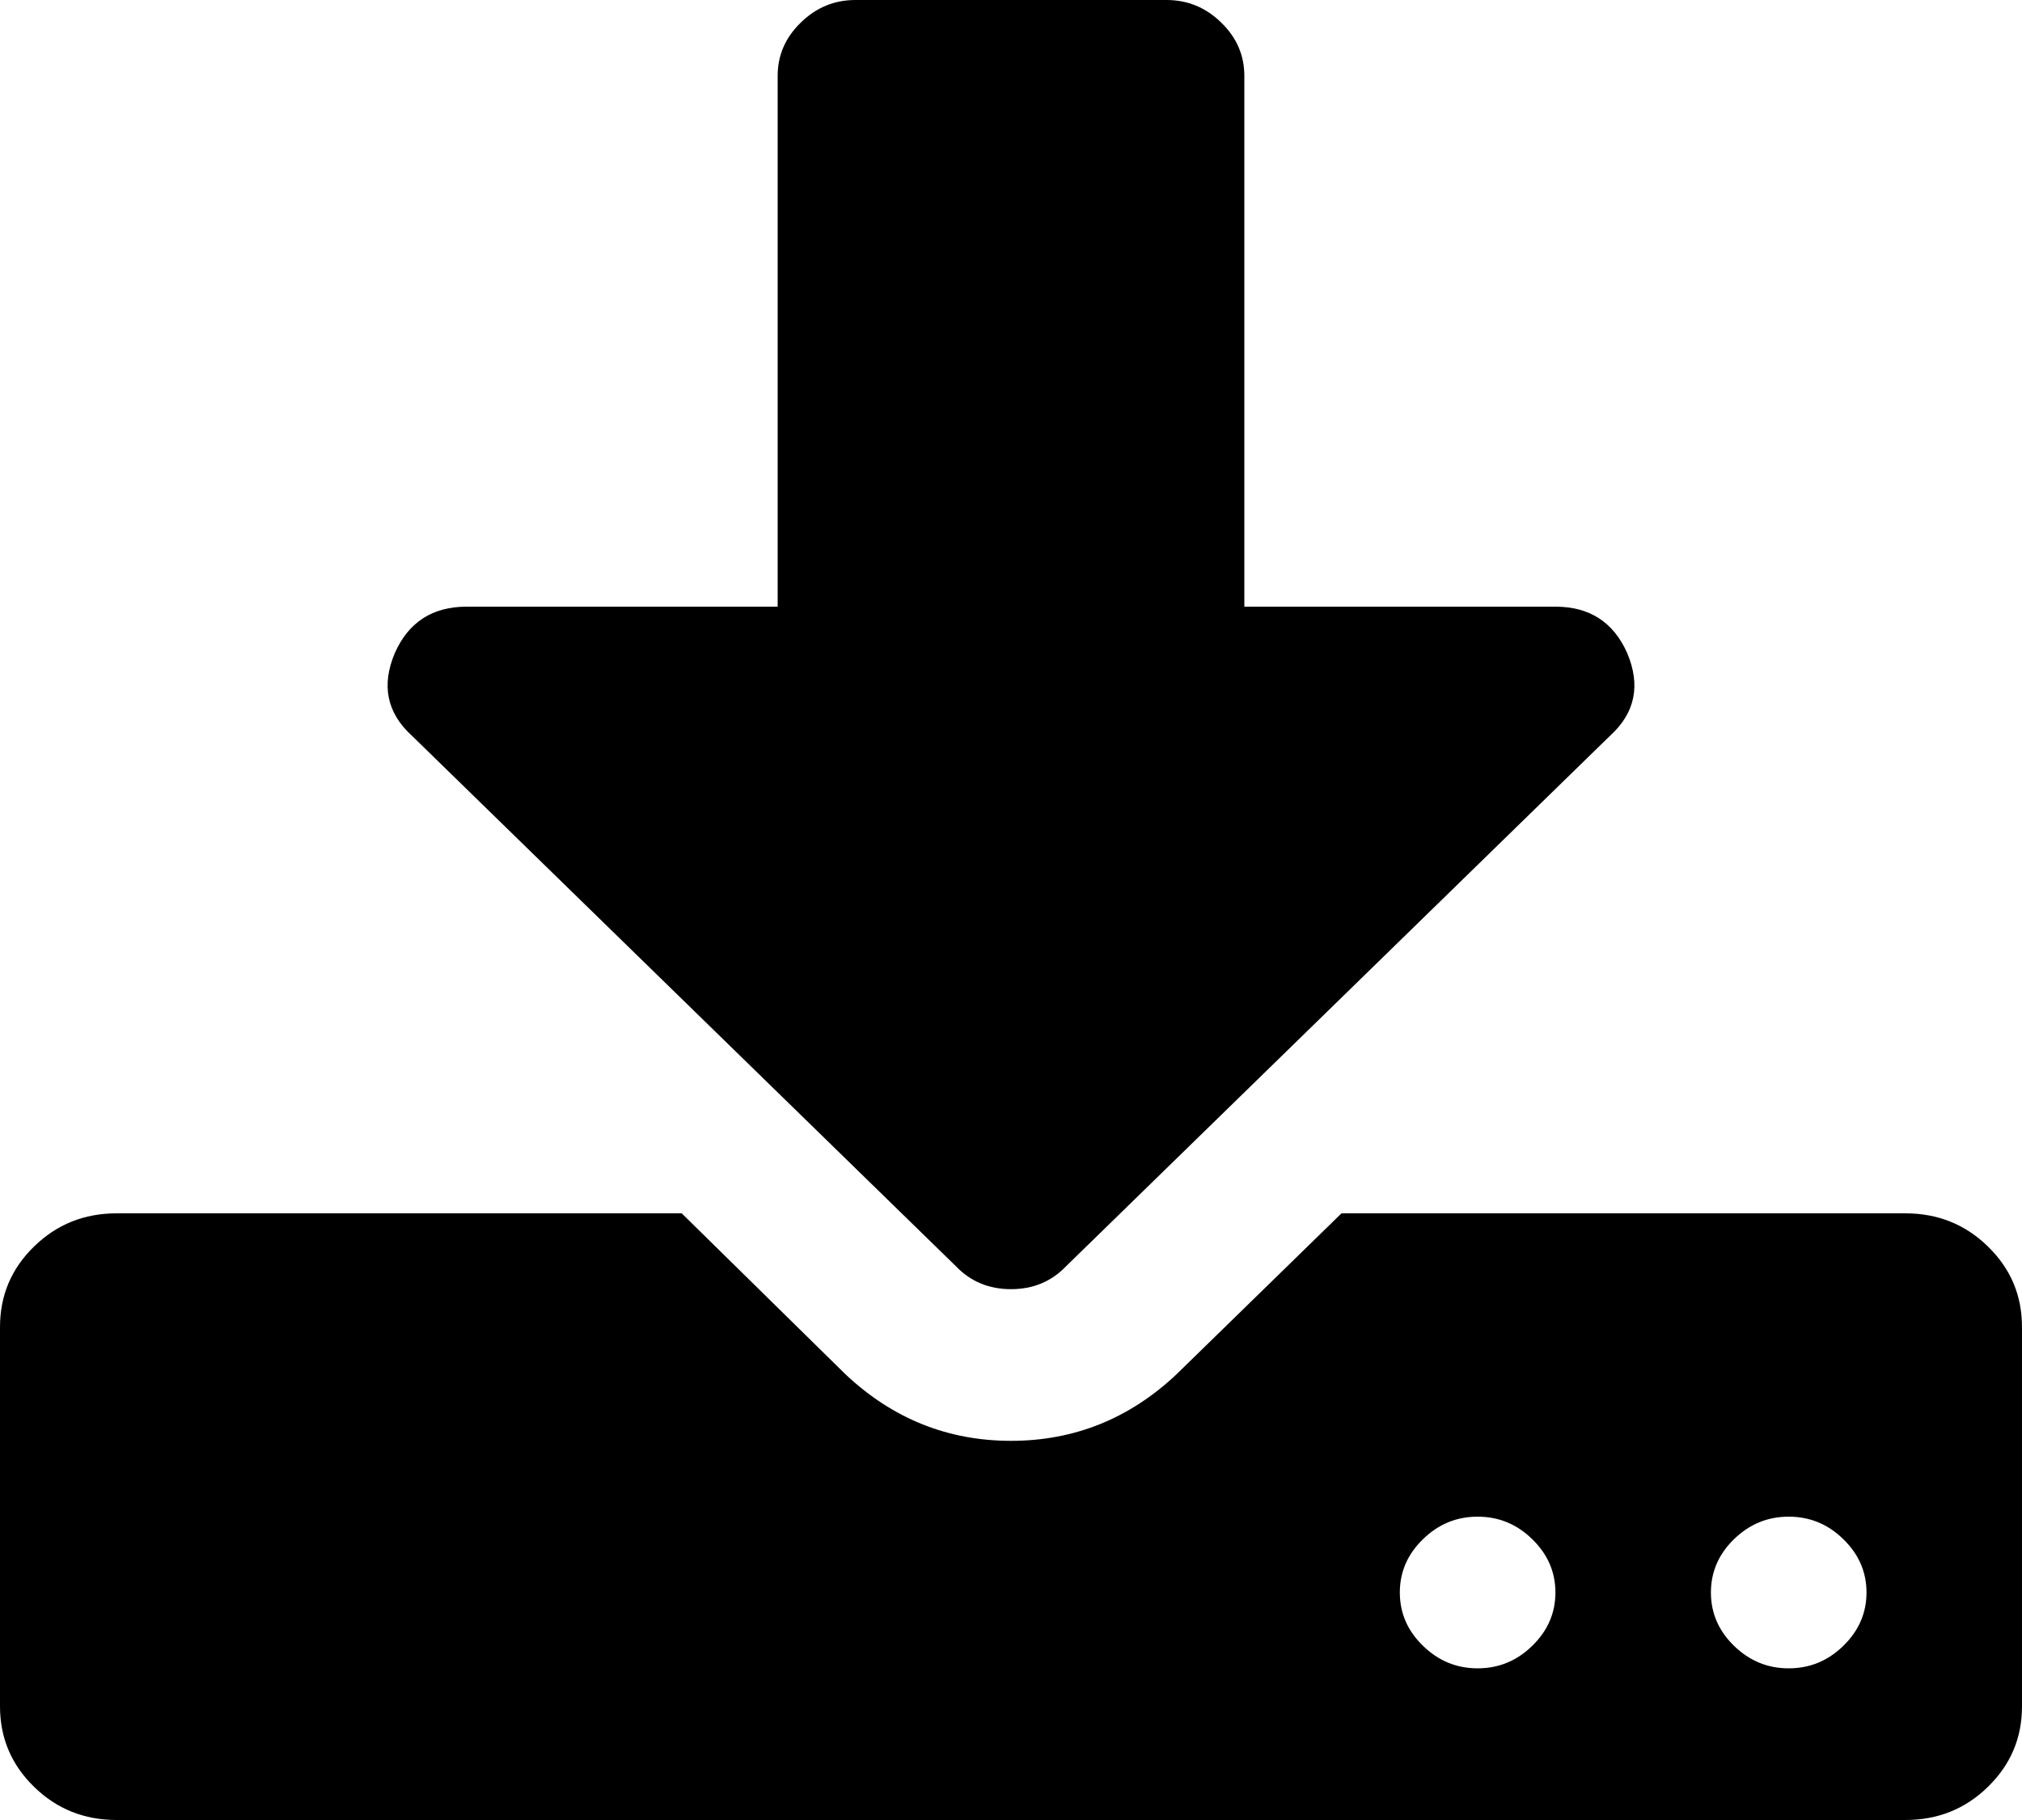
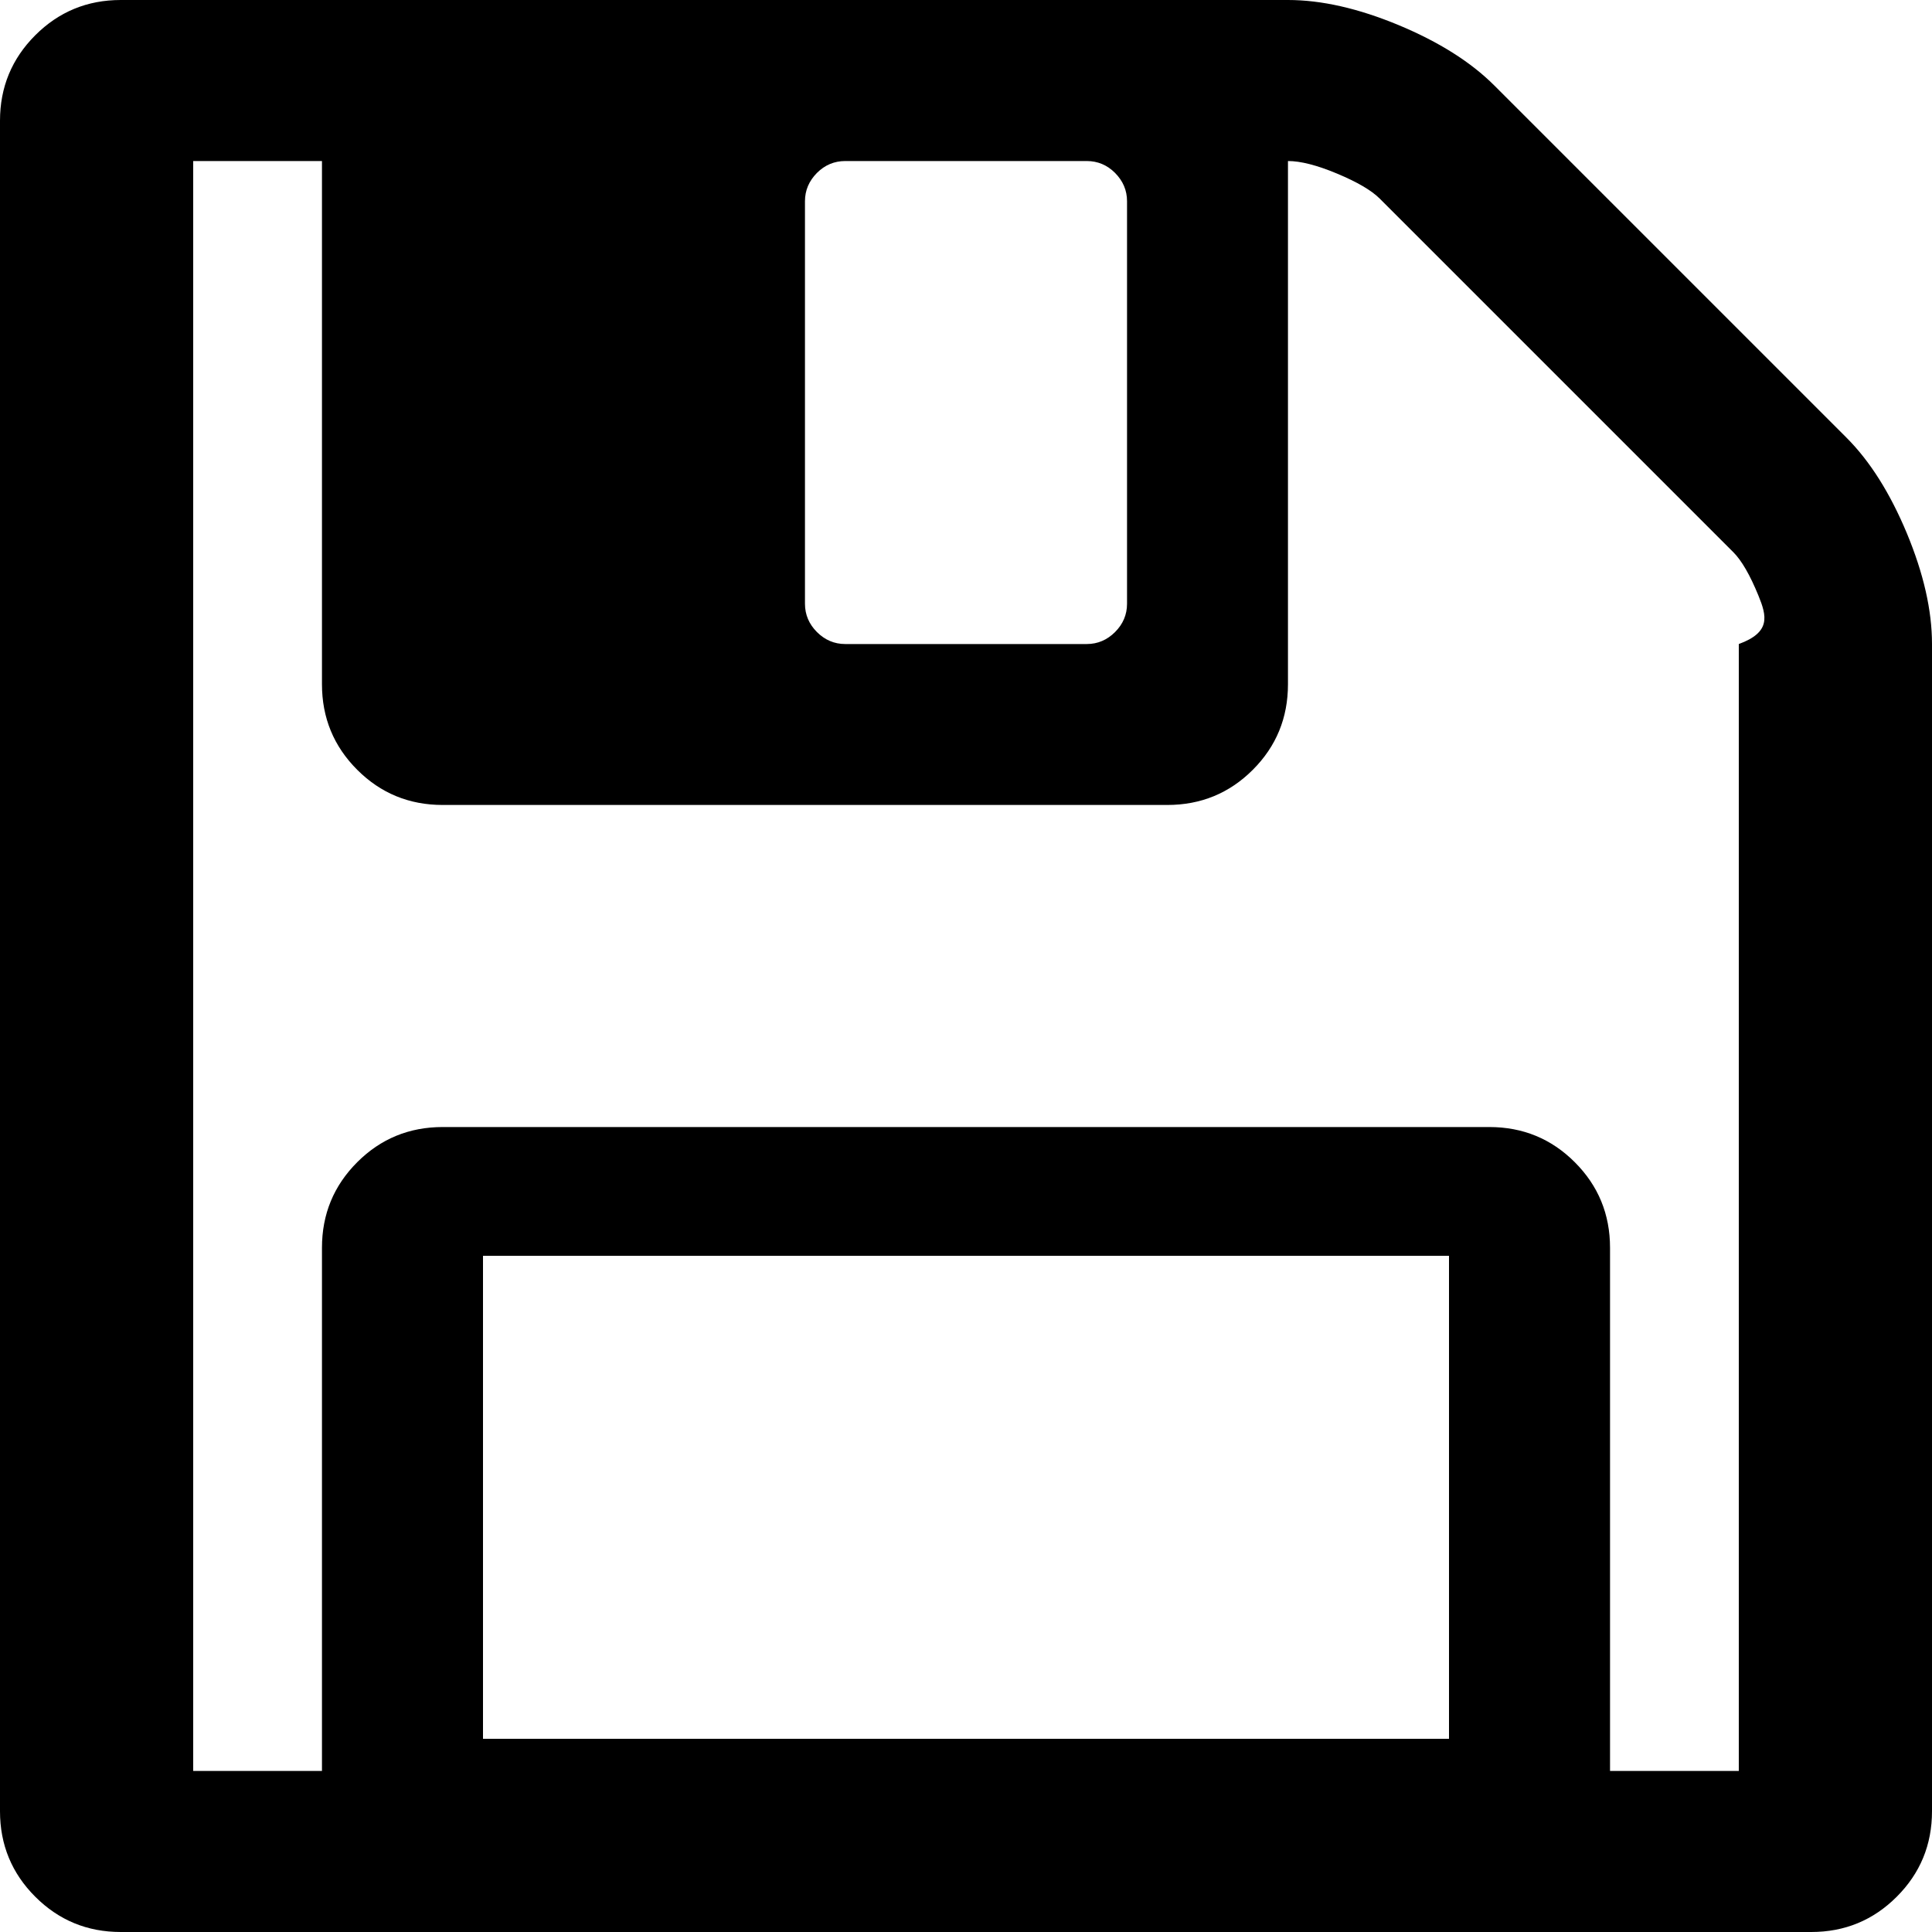
- <svg xmlns="http://www.w3.org/2000/svg" version="1.1" width="20px" height="18px">
-   <g transform="matrix(1 0 0 1 -553 -128 )">
-     <path d="M 15.156 16.277  C 15.308 16.129  15.385 15.953  15.385 15.75  C 15.385 15.547  15.308 15.371  15.156 15.223  C 15.004 15.074  14.824 15  14.615 15  C 14.407 15  14.227 15.074  14.075 15.223  C 13.922 15.371  13.846 15.547  13.846 15.75  C 13.846 15.953  13.922 16.129  14.075 16.277  C 14.227 16.426  14.407 16.5  14.615 16.5  C 14.824 16.5  15.004 16.426  15.156 16.277  Z M 18.233 16.277  C 18.385 16.129  18.462 15.953  18.462 15.75  C 18.462 15.547  18.385 15.371  18.233 15.223  C 18.081 15.074  17.901 15  17.692 15  C 17.484 15  17.304 15.074  17.151 15.223  C 16.999 15.371  16.923 15.547  16.923 15.75  C 16.923 15.953  16.999 16.129  17.151 16.277  C 17.304 16.426  17.484 16.5  17.692 16.5  C 17.901 16.5  18.081 16.426  18.233 16.277  Z M 19.663 12.328  C 19.888 12.547  20 12.812  20 13.125  L 20 16.875  C 20 17.188  19.888 17.453  19.663 17.672  C 19.439 17.891  19.167 18  18.846 18  L 1.154 18  C 0.833 18  0.561 17.891  0.337 17.672  C 0.112 17.453  0 17.188  0 16.875  L 0 13.125  C 0 12.812  0.112 12.547  0.337 12.328  C 0.561 12.109  0.833 12  1.154 12  L 6.743 12  L 8.365 13.594  C 8.83 14.031  9.375 14.25  10 14.25  C 10.625 14.25  11.17 14.031  11.635 13.594  L 13.269 12  L 18.846 12  C 19.167 12  19.439 12.109  19.663 12.328  Z M 15.385 6  C 15.721 6  15.958 6.152  16.094 6.457  C 16.23 6.777  16.174 7.051  15.925 7.277  L 10.541 12.527  C 10.397 12.676  10.216 12.75  10 12.75  C 9.784 12.75  9.603 12.676  9.459 12.527  L 4.075 7.277  C 3.826 7.051  3.77 6.777  3.906 6.457  C 4.042 6.152  4.279 6  4.615 6  L 7.692 6  L 7.692 0.75  C 7.692 0.547  7.768 0.371  7.921 0.223  C 8.073 0.074  8.253 0  8.462 0  L 11.538 0  C 11.747 0  11.927 0.074  12.079 0.223  C 12.232 0.371  12.308 0.547  12.308 0.75  L 12.308 6  L 15.385 6  Z " fill-rule="nonzero" fill="#000000" stroke="none" transform="matrix(1 0 0 1 553 128 )" />
+ <svg xmlns="http://www.w3.org/2000/svg" version="1.1" width="20px" height="20px">
+   <g transform="matrix(1 0 0 1 -466 -128 )">
+     <path d="M 5 13  L 5 18  L 15 18  L 15 13  L 5 13  Z M 16.667 12.917  L 16.667 18.333  L 18 18.333  L 18 6.667  C 18.333 6.545  18.29 6.378  18.203 6.165  C 18.116 5.953  18.03 5.803  17.943 5.716  L 14.284 2.057  C 14.197 1.97  14.049 1.884  13.841 1.797  C 13.633 1.71  13.464 1.667  13.333 1.667  L 13.333 7.083  C 13.333 7.431  13.212 7.726  12.969 7.969  C 12.726 8.212  12.431 8.333  12.083 8.333  L 4.583 8.333  C 4.236 8.333  3.941 8.212  3.698 7.969  C 3.455 7.726  3.333 7.431  3.333 7.083  L 3.333 1.667  L 2 1.667  L 2 18.333  L 3.333 18.333  L 3.333 12.917  C 3.333 12.569  3.455 12.274  3.698 12.031  C 3.941 11.788  4.236 11.667  4.583 11.667  L 15.417 11.667  C 15.764 11.667  16.059 11.788  16.302 12.031  C 16.545 12.274  16.667 12.569  16.667 12.917  Z M 11.543 6.543  C 11.625 6.461  11.667 6.363  11.667 6.25  L 11.667 2.083  C 11.667 1.97  11.625 1.873  11.543 1.79  C 11.461 1.708  11.363 1.667  11.25 1.667  L 8.75 1.667  C 8.637 1.667  8.539 1.708  8.457 1.79  C 8.375 1.873  8.333 1.97  8.333 2.083  L 8.333 6.25  C 8.333 6.363  8.375 6.461  8.457 6.543  C 8.539 6.625  8.637 6.667  8.75 6.667  L 11.25 6.667  C 11.363 6.667  11.461 6.625  11.543 6.543  Z M 19.74 5.521  C 19.913 5.938  20 6.319  20 6.667  L 20 18.75  C 20 19.097  19.878 19.392  19.635 19.635  C 19.392 19.878  19.097 20  18.75 20  L 1.25 20  C 0.903 20  0.608 19.878  0.365 19.635  C 0.122 19.392  0 19.097  0 18.75  L 0 1.25  C 0 0.903  0.122 0.608  0.365 0.365  C 0.608 0.122  0.903 0  1.25 0  L 13.333 0  C 13.681 0  14.062 0.087  14.479 0.26  C 14.896 0.434  15.226 0.642  15.469 0.885  L 19.115 4.531  C 19.358 4.774  19.566 5.104  19.74 5.521  Z " fill-rule="nonzero" fill="#000000" stroke="none" transform="matrix(1 0 0 1 466 128 )" />
  </g>
</svg>
